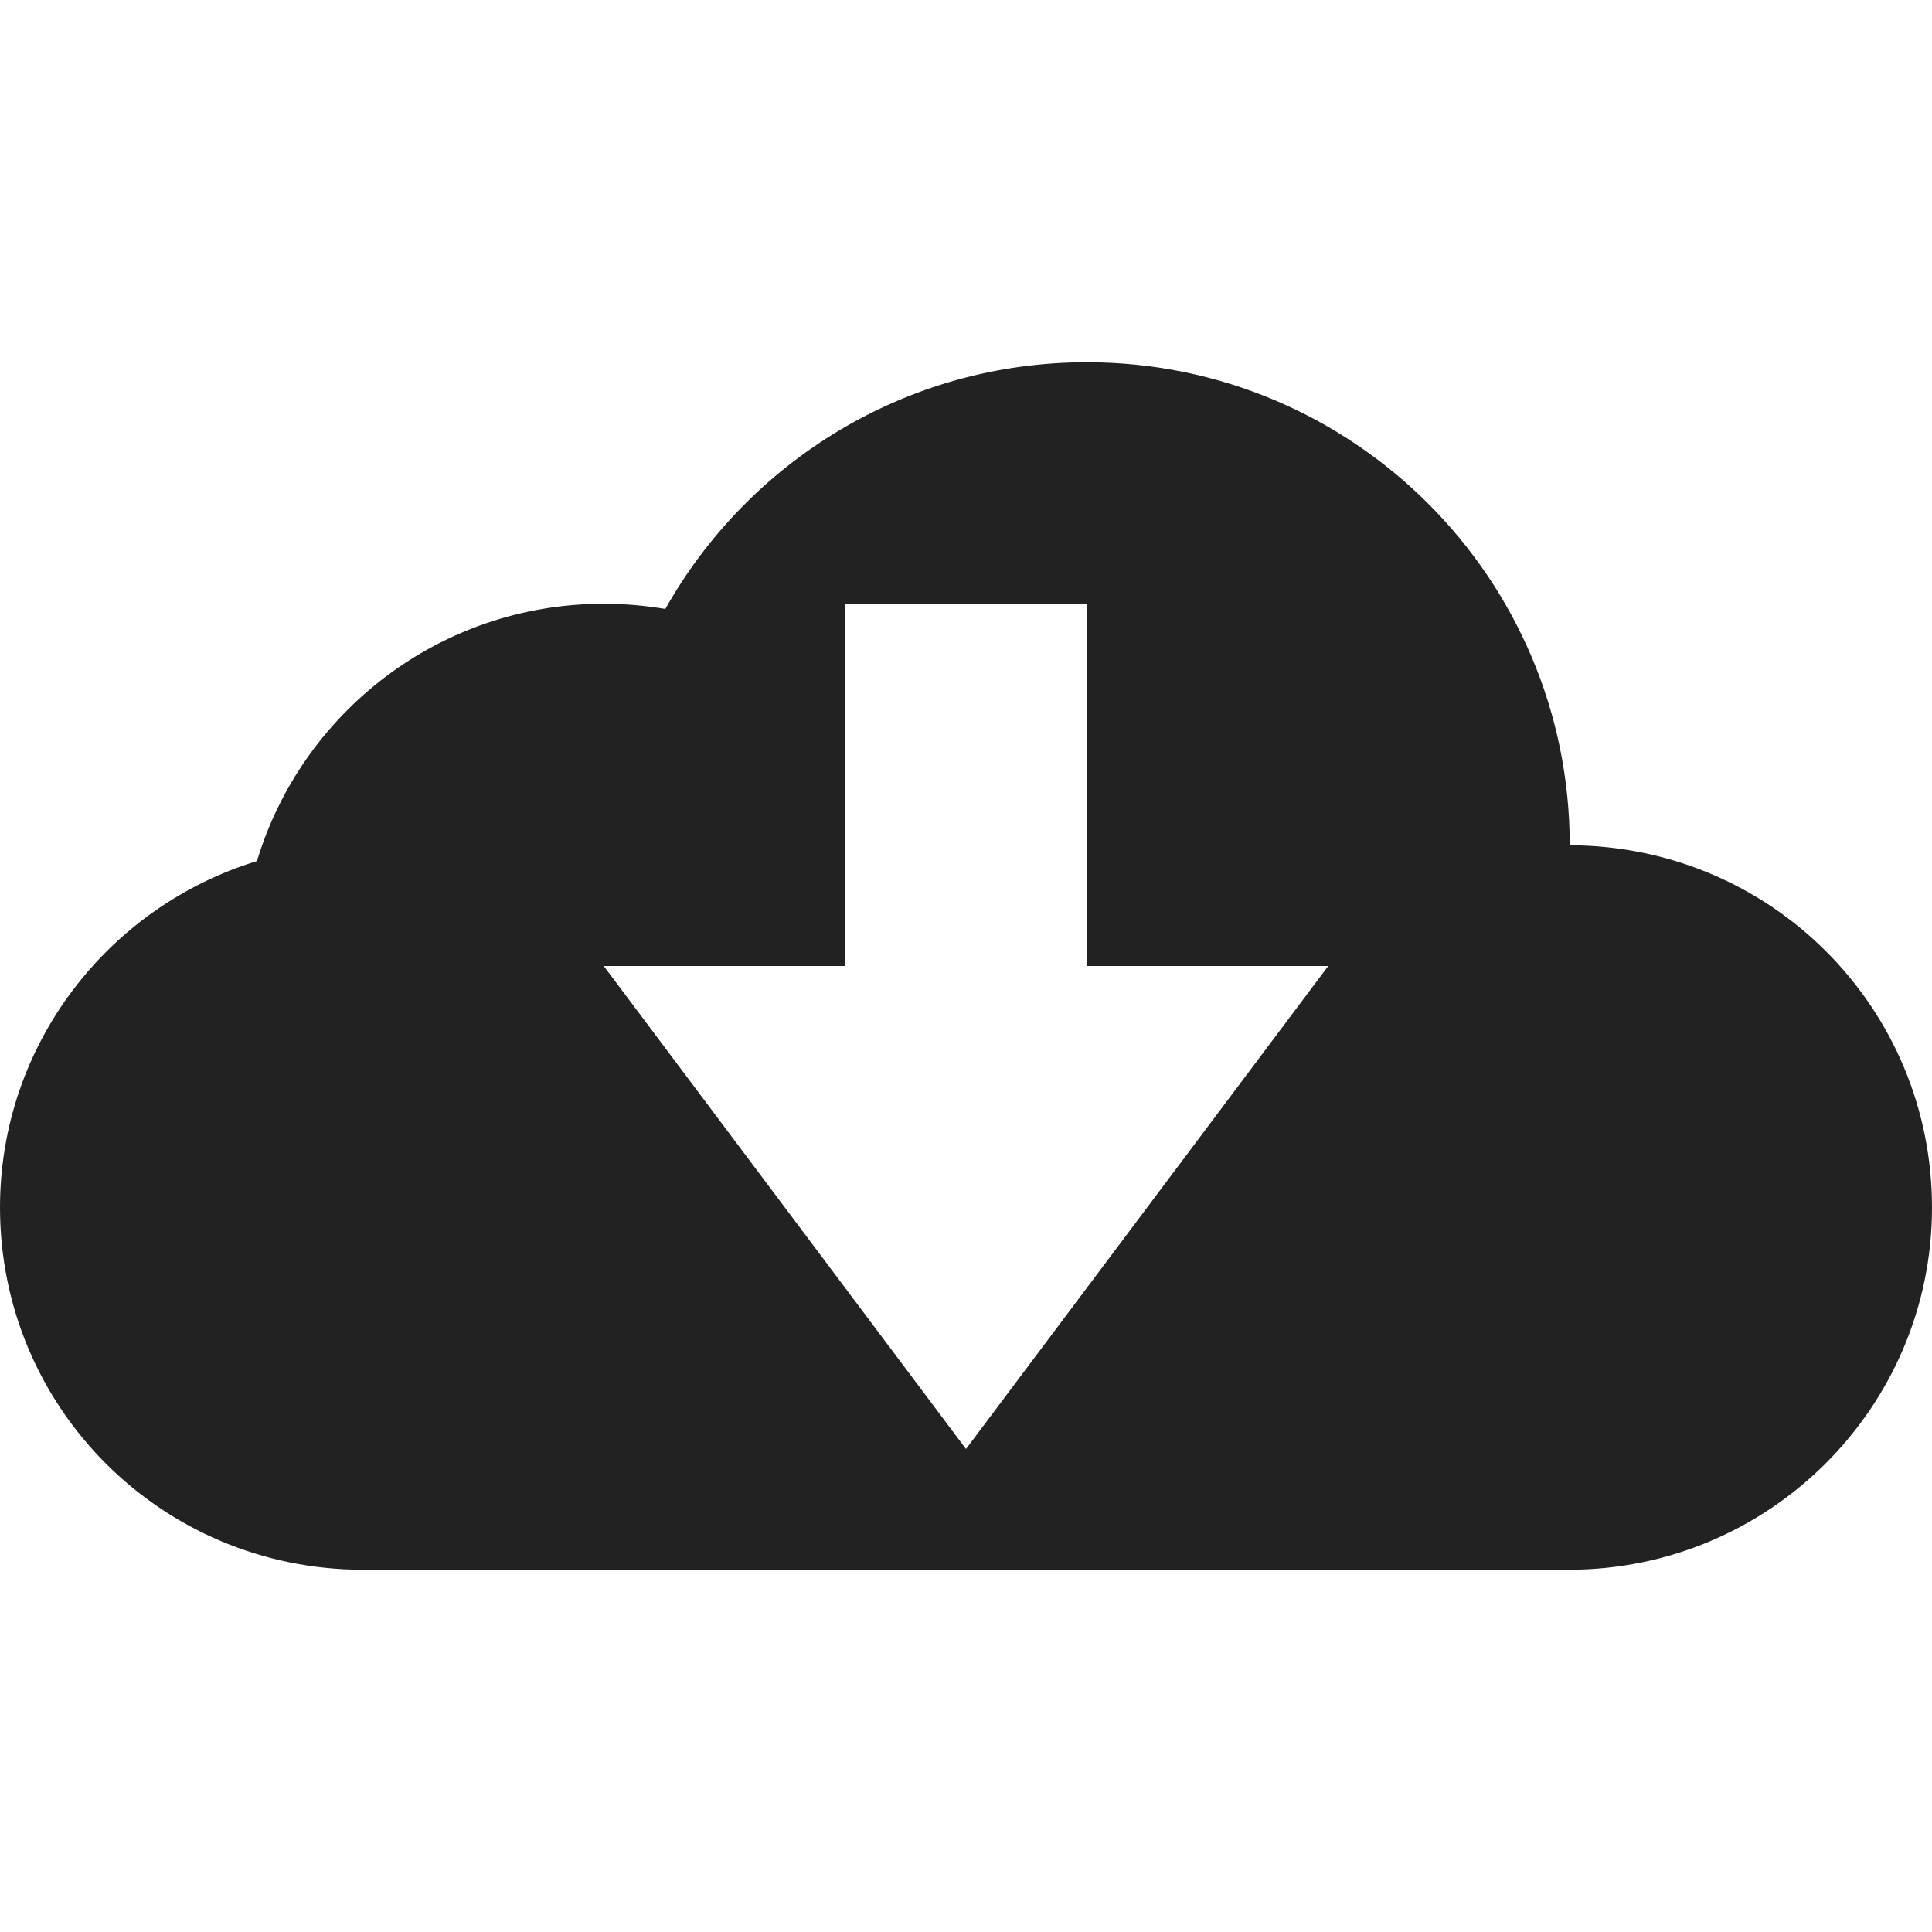
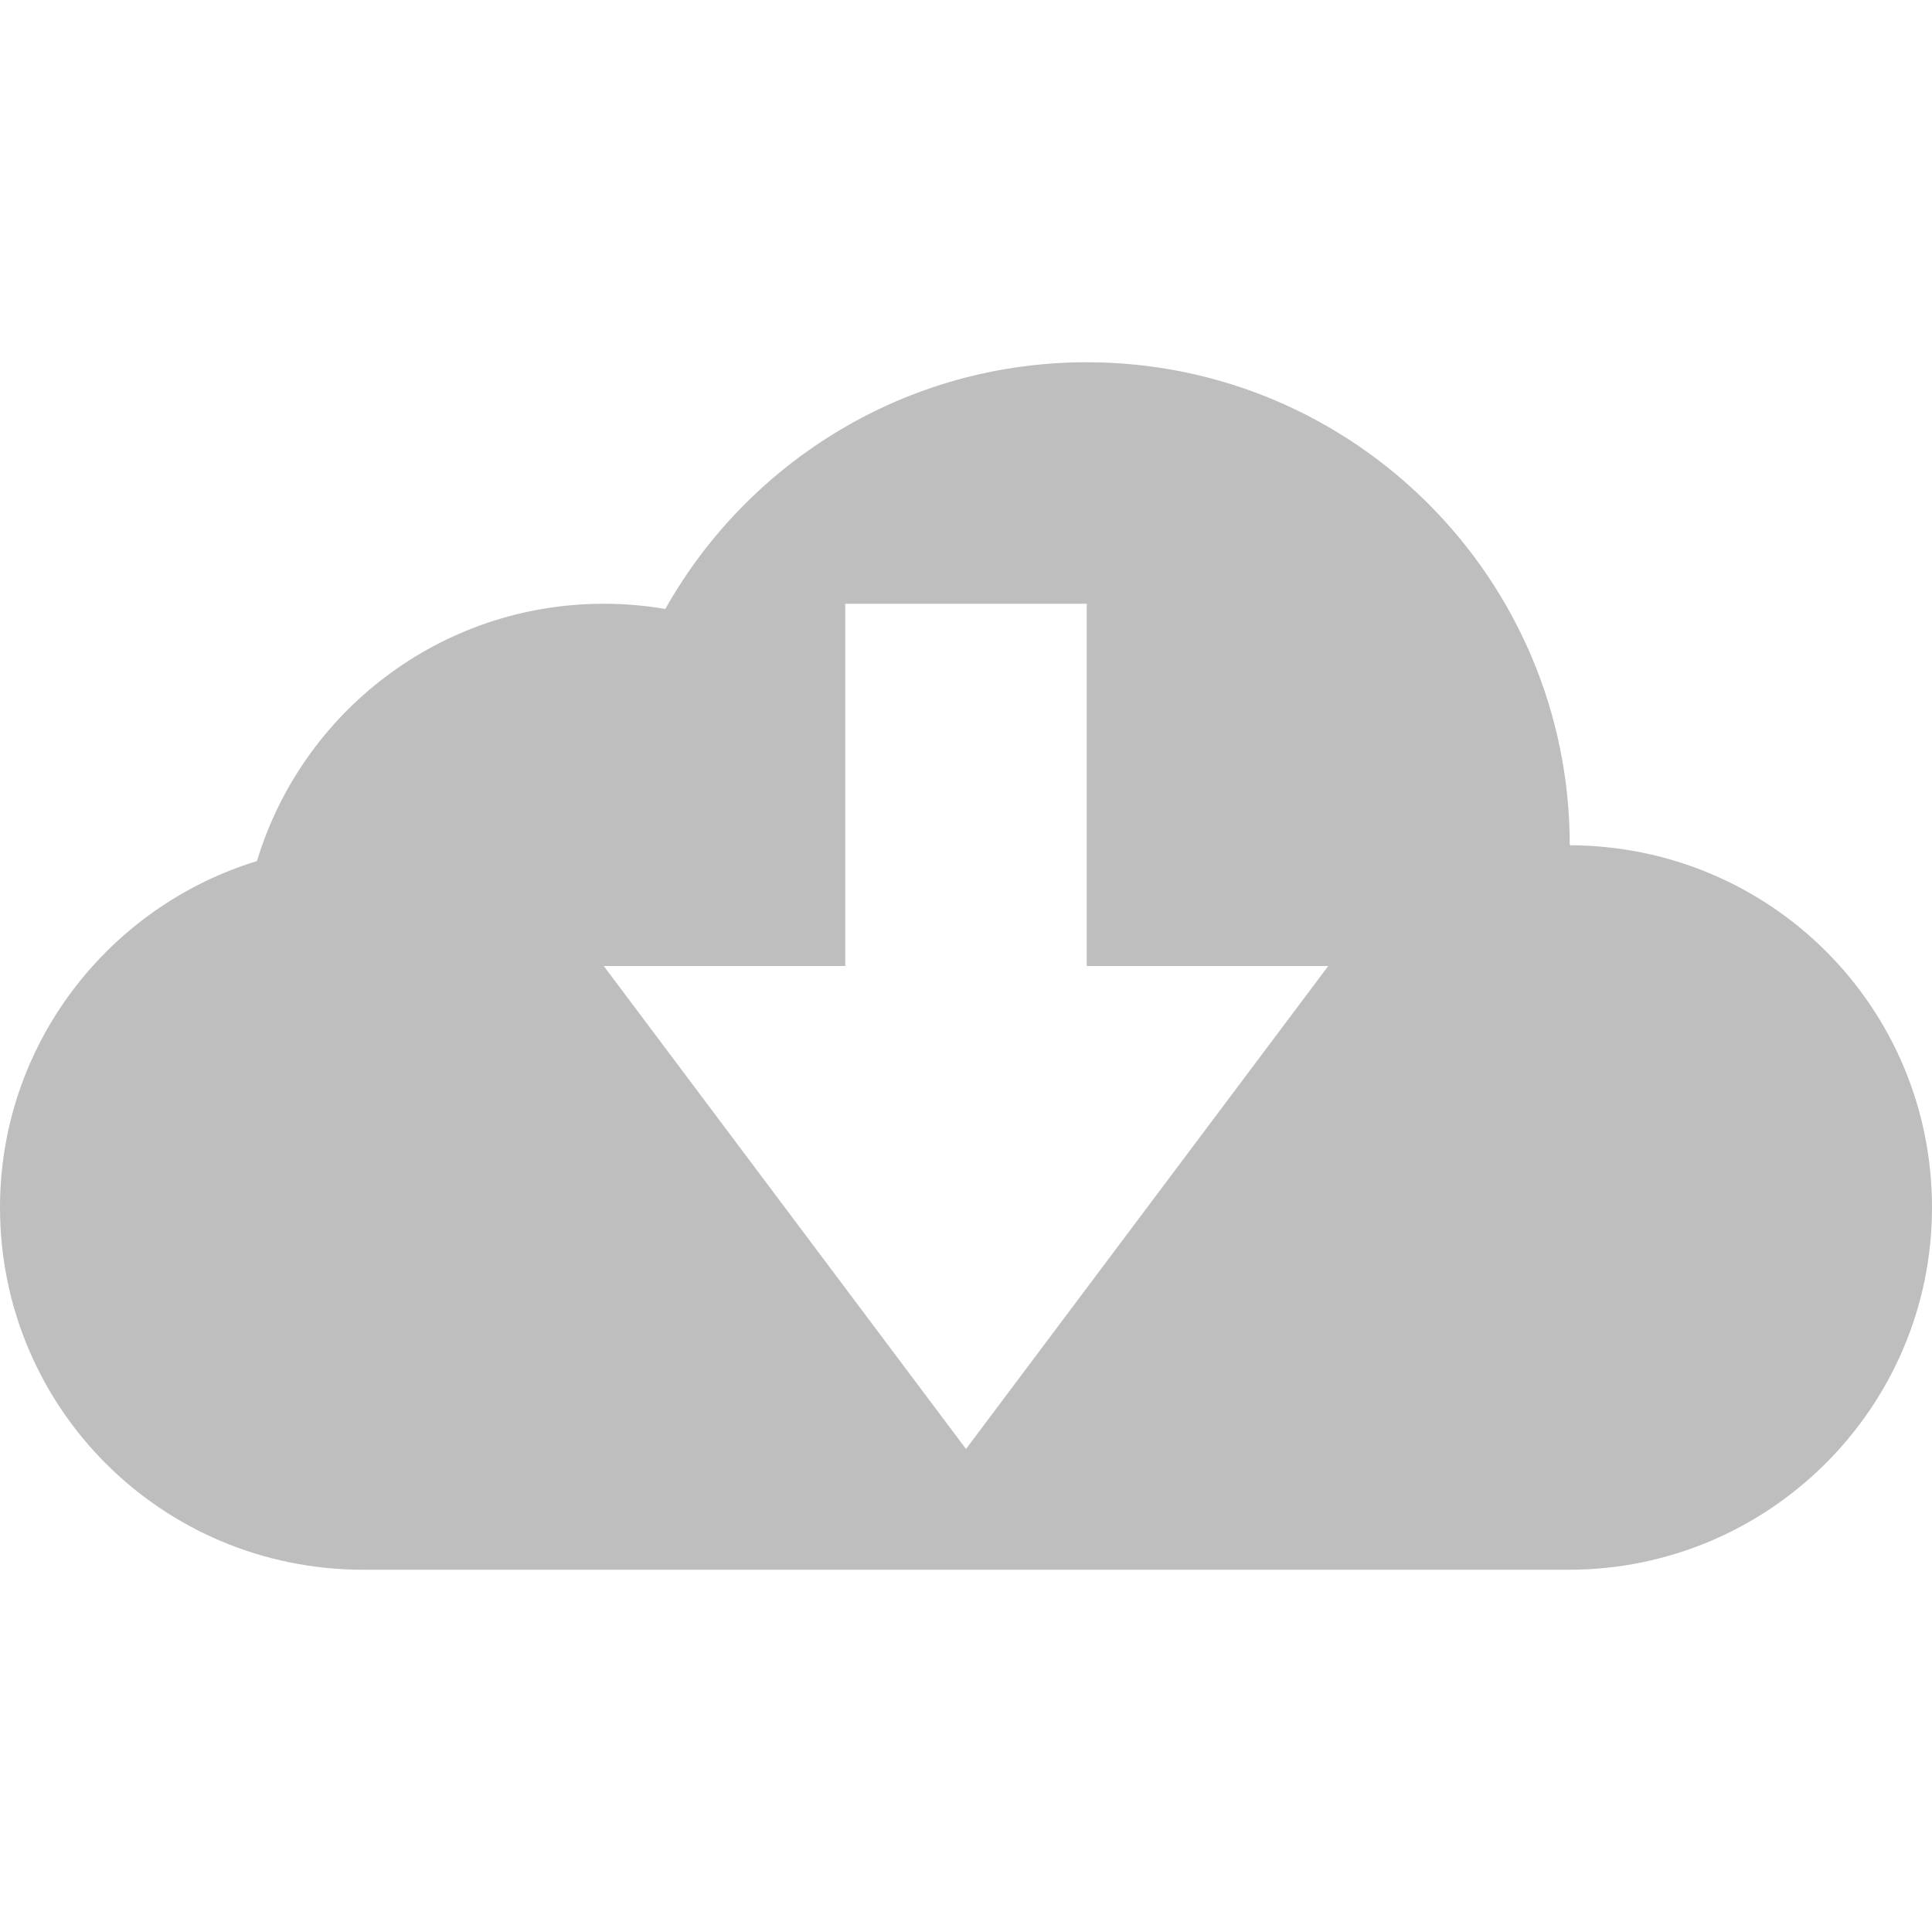
<svg xmlns="http://www.w3.org/2000/svg" width="16" height="16" viewBox="0 0 16 16">
-   <path fill="#222222" fill-rule="evenodd" d="M 7 5L 7 8L 5 8L 8 12L 11 8L 9 8L 9 5ZM 0 10C 0 8.652 0.896 7.508 2.128 7.131C 2.5 5.898 3.645 5 5 5C 5.174 5 5.345 5.015 5.51 5.043C 6.196 3.824 7.502 3 9 3C 11.209 3 13 4.791 13 7C 14.668 7.005 16 8.346 16 10C 16 11.653 14.653 13 12.991 13L 3.009 13C 1.337 13 0 11.657 0 10ZM 0 10" />
+   <path fill="#bebebe" fill-rule="evenodd" d="M 7 5L 7 8L 5 8L 8 12L 11 8L 9 8L 9 5ZM 0 10C 0 8.652 0.896 7.508 2.128 7.131C 2.5 5.898 3.645 5 5 5C 5.174 5 5.345 5.015 5.51 5.043C 6.196 3.824 7.502 3 9 3C 11.209 3 13 4.791 13 7C 14.668 7.005 16 8.346 16 10C 16 11.653 14.653 13 12.991 13L 3.009 13C 1.337 13 0 11.657 0 10ZM 0 10" />
</svg>
